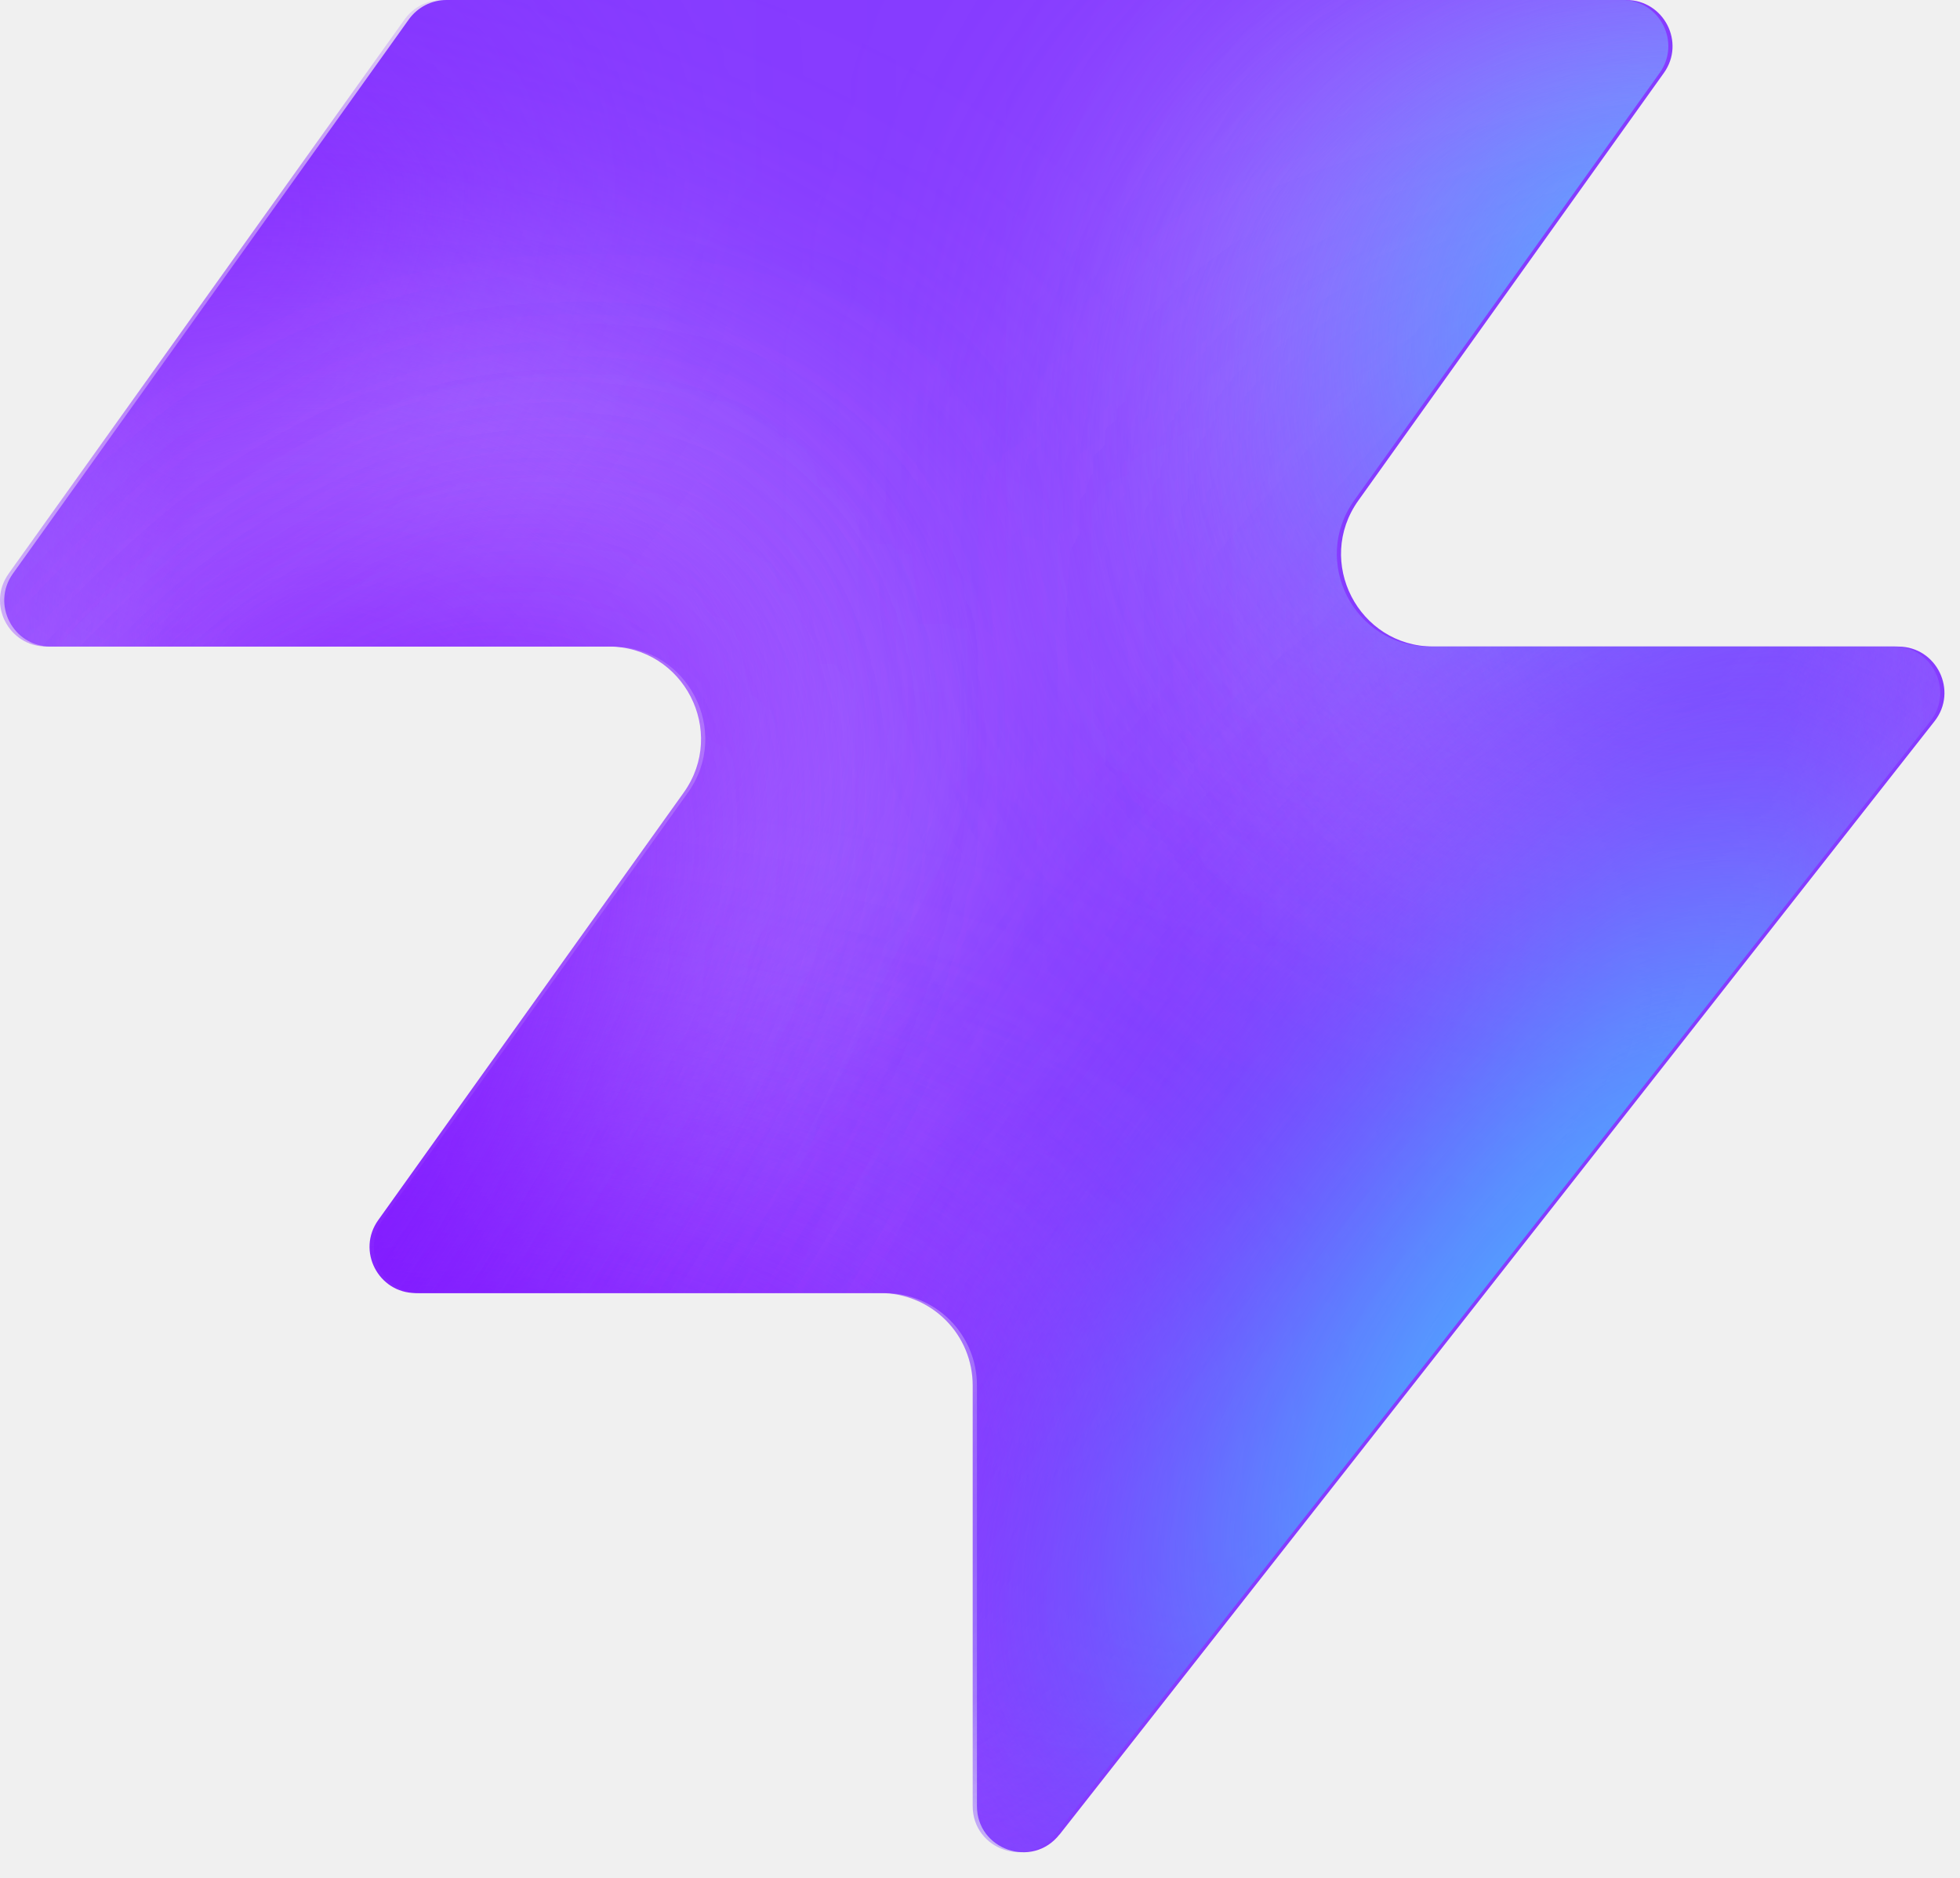
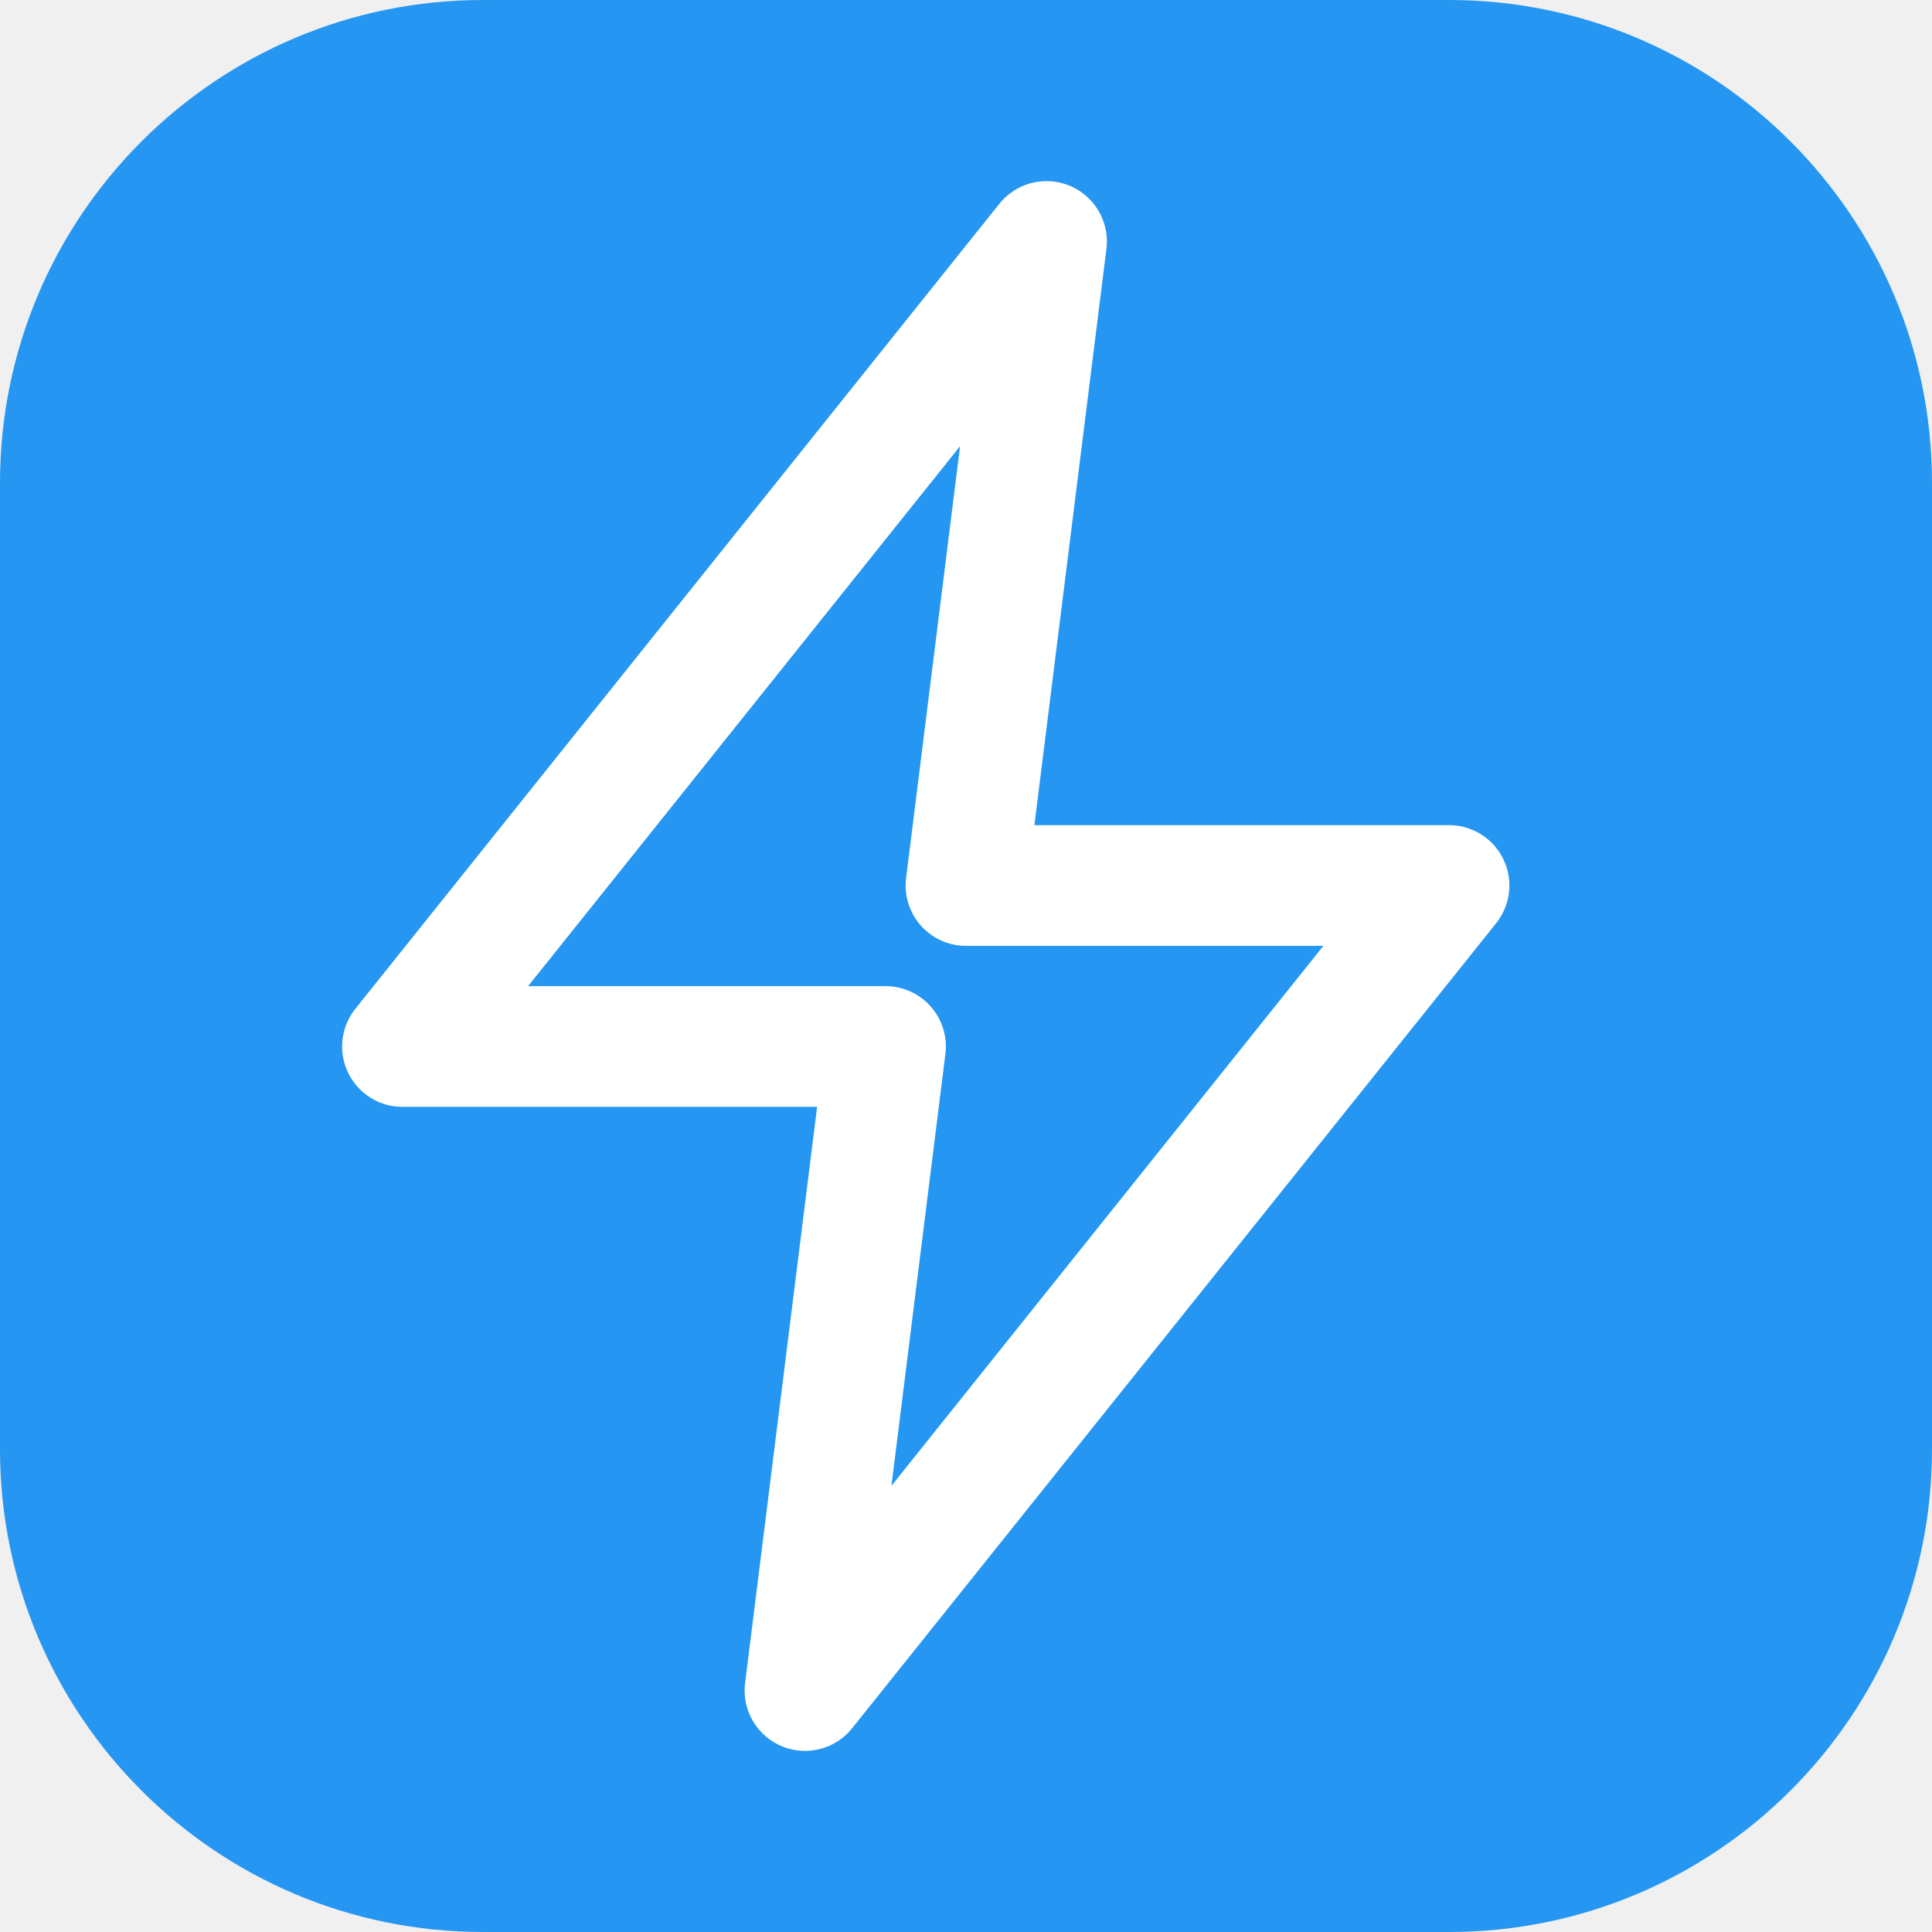
- <svg xmlns="http://www.w3.org/2000/svg" width="48" height="46" fill="none" viewBox="0 0 48 46">
-   <path fill="#863bff" d="M25.946 44.938c-.664.845-2.021.375-2.021-.698V33.937a2.26 2.26 0 0 0-2.262-2.262H10.287c-.92 0-1.456-1.04-.92-1.788l7.48-10.471c1.07-1.497 0-3.578-1.842-3.578H1.237c-.92 0-1.456-1.04-.92-1.788L10.013.474c.214-.297.556-.474.92-.474h28.894c.92 0 1.456 1.04.92 1.788l-7.48 10.471c-1.07 1.498 0 3.579 1.842 3.579h11.377c.943 0 1.473 1.088.89 1.83L25.947 44.94z" style="fill:#863bff;fill:color(display-p3 .525 .23 1);fill-opacity:1" />
-   <mask id="a" width="48" height="46" x="0" y="0" maskUnits="userSpaceOnUse" style="mask-type:alpha">
-     <path fill="#000" d="M25.842 44.938c-.664.844-2.021.375-2.021-.698V33.937a2.26 2.26 0 0 0-2.262-2.262H10.183c-.92 0-1.456-1.04-.92-1.788l7.48-10.471c1.07-1.498 0-3.579-1.842-3.579H1.133c-.92 0-1.456-1.04-.92-1.787L9.91.473c.214-.297.556-.474.92-.474h28.894c.92 0 1.456 1.04.92 1.788l-7.48 10.471c-1.07 1.498 0 3.578 1.842 3.578h11.377c.943 0 1.473 1.088.89 1.832L25.843 44.94z" style="fill:#000;fill-opacity:1" />
-   </mask>
-   <g mask="url(#a)">
-     <g filter="url(#b)">
-       <ellipse cx="5.508" cy="14.704" fill="#ede6ff" rx="5.508" ry="14.704" style="fill:#ede6ff;fill:color(display-p3 .927 .903 1);fill-opacity:1" transform="matrix(.00324 1 1 -.00324 -4.47 31.516)" />
-     </g>
-     <g filter="url(#c)">
-       <ellipse cx="10.399" cy="29.851" fill="#ede6ff" rx="10.399" ry="29.851" style="fill:#ede6ff;fill:color(display-p3 .927 .903 1);fill-opacity:1" transform="matrix(.00324 1 1 -.00324 -39.328 7.883)" />
-     </g>
-     <g filter="url(#d)">
-       <ellipse cx="5.508" cy="30.487" fill="#7e14ff" rx="5.508" ry="30.487" style="fill:#7e14ff;fill:color(display-p3 .492 .077 1);fill-opacity:1" transform="rotate(89.814 -25.913 -14.639)scale(1 -1)" />
-     </g>
-     <g filter="url(#e)">
-       <ellipse cx="5.508" cy="30.599" fill="#7e14ff" rx="5.508" ry="30.599" style="fill:#7e14ff;fill:color(display-p3 .492 .077 1);fill-opacity:1" transform="rotate(89.814 -32.644 -3.334)scale(1 -1)" />
-     </g>
-     <g filter="url(#f)">
-       <ellipse cx="5.508" cy="30.599" fill="#7e14ff" rx="5.508" ry="30.599" style="fill:#7e14ff;fill:color(display-p3 .492 .077 1);fill-opacity:1" transform="matrix(.00324 1 1 -.00324 -34.34 30.47)" />
-     </g>
-     <g filter="url(#g)">
-       <ellipse cx="14.072" cy="22.078" fill="#ede6ff" rx="14.072" ry="22.078" style="fill:#ede6ff;fill:color(display-p3 .927 .903 1);fill-opacity:1" transform="rotate(93.35 24.506 48.493)scale(-1 1)" />
-     </g>
-     <g filter="url(#h)">
-       <ellipse cx="3.47" cy="21.501" fill="#7e14ff" rx="3.47" ry="21.501" style="fill:#7e14ff;fill:color(display-p3 .492 .077 1);fill-opacity:1" transform="rotate(89.009 28.708 47.59)scale(-1 1)" />
-     </g>
-     <g filter="url(#i)">
-       <ellipse cx="3.47" cy="21.501" fill="#7e14ff" rx="3.47" ry="21.501" style="fill:#7e14ff;fill:color(display-p3 .492 .077 1);fill-opacity:1" transform="rotate(89.009 28.708 47.59)scale(-1 1)" />
-     </g>
-     <g filter="url(#j)">
-       <ellipse cx=".387" cy="8.972" fill="#7e14ff" rx="4.407" ry="29.108" style="fill:#7e14ff;fill:color(display-p3 .492 .077 1);fill-opacity:1" transform="rotate(39.51 .387 8.972)" />
-     </g>
-     <g filter="url(#k)">
-       <ellipse cx="47.523" cy="-6.092" fill="#7e14ff" rx="4.407" ry="29.108" style="fill:#7e14ff;fill:color(display-p3 .492 .077 1);fill-opacity:1" transform="rotate(37.892 47.523 -6.092)" />
-     </g>
-     <g filter="url(#l)">
-       <ellipse cx="41.412" cy="6.333" fill="#47bfff" rx="5.971" ry="9.665" style="fill:#47bfff;fill:color(display-p3 .28 .748 1);fill-opacity:1" transform="rotate(37.892 41.412 6.333)" />
-     </g>
-     <g filter="url(#m)">
-       <ellipse cx="-1.879" cy="38.332" fill="#7e14ff" rx="4.407" ry="29.108" style="fill:#7e14ff;fill:color(display-p3 .492 .077 1);fill-opacity:1" transform="rotate(37.892 -1.88 38.332)" />
-     </g>
-     <g filter="url(#n)">
-       <ellipse cx="-1.879" cy="38.332" fill="#7e14ff" rx="4.407" ry="29.108" style="fill:#7e14ff;fill:color(display-p3 .492 .077 1);fill-opacity:1" transform="rotate(37.892 -1.88 38.332)" />
-     </g>
-     <g filter="url(#o)">
-       <ellipse cx="35.651" cy="29.907" fill="#7e14ff" rx="4.407" ry="29.108" style="fill:#7e14ff;fill:color(display-p3 .492 .077 1);fill-opacity:1" transform="rotate(37.892 35.651 29.907)" />
-     </g>
-     <g filter="url(#p)">
-       <ellipse cx="38.418" cy="32.4" fill="#47bfff" rx="5.971" ry="15.297" style="fill:#47bfff;fill:color(display-p3 .28 .748 1);fill-opacity:1" transform="rotate(37.892 38.418 32.4)" />
-     </g>
-   </g>
-   <defs>
-     <filter id="b" width="60.045" height="41.654" x="-19.77" y="16.149" color-interpolation-filters="sRGB" filterUnits="userSpaceOnUse">
-       <feFlood flood-opacity="0" result="BackgroundImageFix" />
-       <feBlend in="SourceGraphic" in2="BackgroundImageFix" result="shape" />
-       <feGaussianBlur result="effect1_foregroundBlur_2002_17158" stdDeviation="7.659" />
-     </filter>
-     <filter id="c" width="90.34" height="51.437" x="-54.613" y="-7.533" color-interpolation-filters="sRGB" filterUnits="userSpaceOnUse">
-       <feFlood flood-opacity="0" result="BackgroundImageFix" />
-       <feBlend in="SourceGraphic" in2="BackgroundImageFix" result="shape" />
-       <feGaussianBlur result="effect1_foregroundBlur_2002_17158" stdDeviation="7.659" />
-     </filter>
-     <filter id="d" width="79.355" height="29.4" x="-49.64" y="2.03" color-interpolation-filters="sRGB" filterUnits="userSpaceOnUse">
-       <feFlood flood-opacity="0" result="BackgroundImageFix" />
-       <feBlend in="SourceGraphic" in2="BackgroundImageFix" result="shape" />
-       <feGaussianBlur result="effect1_foregroundBlur_2002_17158" stdDeviation="4.596" />
-     </filter>
-     <filter id="e" width="79.579" height="29.4" x="-45.045" y="20.029" color-interpolation-filters="sRGB" filterUnits="userSpaceOnUse">
-       <feFlood flood-opacity="0" result="BackgroundImageFix" />
-       <feBlend in="SourceGraphic" in2="BackgroundImageFix" result="shape" />
-       <feGaussianBlur result="effect1_foregroundBlur_2002_17158" stdDeviation="4.596" />
-     </filter>
-     <filter id="f" width="79.579" height="29.4" x="-43.513" y="21.178" color-interpolation-filters="sRGB" filterUnits="userSpaceOnUse">
-       <feFlood flood-opacity="0" result="BackgroundImageFix" />
-       <feBlend in="SourceGraphic" in2="BackgroundImageFix" result="shape" />
-       <feGaussianBlur result="effect1_foregroundBlur_2002_17158" stdDeviation="4.596" />
-     </filter>
-     <filter id="g" width="74.749" height="58.852" x="15.756" y="-17.901" color-interpolation-filters="sRGB" filterUnits="userSpaceOnUse">
-       <feFlood flood-opacity="0" result="BackgroundImageFix" />
-       <feBlend in="SourceGraphic" in2="BackgroundImageFix" result="shape" />
-       <feGaussianBlur result="effect1_foregroundBlur_2002_17158" stdDeviation="7.659" />
-     </filter>
-     <filter id="h" width="61.377" height="25.362" x="23.548" y="2.284" color-interpolation-filters="sRGB" filterUnits="userSpaceOnUse">
-       <feFlood flood-opacity="0" result="BackgroundImageFix" />
-       <feBlend in="SourceGraphic" in2="BackgroundImageFix" result="shape" />
-       <feGaussianBlur result="effect1_foregroundBlur_2002_17158" stdDeviation="4.596" />
-     </filter>
-     <filter id="i" width="61.377" height="25.362" x="23.548" y="2.284" color-interpolation-filters="sRGB" filterUnits="userSpaceOnUse">
-       <feFlood flood-opacity="0" result="BackgroundImageFix" />
-       <feBlend in="SourceGraphic" in2="BackgroundImageFix" result="shape" />
-       <feGaussianBlur result="effect1_foregroundBlur_2002_17158" stdDeviation="4.596" />
-     </filter>
-     <filter id="j" width="56.045" height="63.649" x="-27.636" y="-22.853" color-interpolation-filters="sRGB" filterUnits="userSpaceOnUse">
-       <feFlood flood-opacity="0" result="BackgroundImageFix" />
-       <feBlend in="SourceGraphic" in2="BackgroundImageFix" result="shape" />
-       <feGaussianBlur result="effect1_foregroundBlur_2002_17158" stdDeviation="4.596" />
-     </filter>
-     <filter id="k" width="54.814" height="64.646" x="20.116" y="-38.415" color-interpolation-filters="sRGB" filterUnits="userSpaceOnUse">
-       <feFlood flood-opacity="0" result="BackgroundImageFix" />
-       <feBlend in="SourceGraphic" in2="BackgroundImageFix" result="shape" />
-       <feGaussianBlur result="effect1_foregroundBlur_2002_17158" stdDeviation="4.596" />
-     </filter>
-     <filter id="l" width="33.541" height="35.313" x="24.641" y="-11.323" color-interpolation-filters="sRGB" filterUnits="userSpaceOnUse">
-       <feFlood flood-opacity="0" result="BackgroundImageFix" />
-       <feBlend in="SourceGraphic" in2="BackgroundImageFix" result="shape" />
-       <feGaussianBlur result="effect1_foregroundBlur_2002_17158" stdDeviation="4.596" />
-     </filter>
-     <filter id="m" width="54.814" height="64.646" x="-29.286" y="6.009" color-interpolation-filters="sRGB" filterUnits="userSpaceOnUse">
-       <feFlood flood-opacity="0" result="BackgroundImageFix" />
-       <feBlend in="SourceGraphic" in2="BackgroundImageFix" result="shape" />
-       <feGaussianBlur result="effect1_foregroundBlur_2002_17158" stdDeviation="4.596" />
-     </filter>
-     <filter id="n" width="54.814" height="64.646" x="-29.286" y="6.009" color-interpolation-filters="sRGB" filterUnits="userSpaceOnUse">
-       <feFlood flood-opacity="0" result="BackgroundImageFix" />
-       <feBlend in="SourceGraphic" in2="BackgroundImageFix" result="shape" />
-       <feGaussianBlur result="effect1_foregroundBlur_2002_17158" stdDeviation="4.596" />
-     </filter>
-     <filter id="o" width="54.814" height="64.646" x="8.244" y="-2.416" color-interpolation-filters="sRGB" filterUnits="userSpaceOnUse">
-       <feFlood flood-opacity="0" result="BackgroundImageFix" />
-       <feBlend in="SourceGraphic" in2="BackgroundImageFix" result="shape" />
-       <feGaussianBlur result="effect1_foregroundBlur_2002_17158" stdDeviation="4.596" />
-     </filter>
-     <filter id="p" width="39.409" height="43.623" x="18.713" y="10.588" color-interpolation-filters="sRGB" filterUnits="userSpaceOnUse">
-       <feFlood flood-opacity="0" result="BackgroundImageFix" />
-       <feBlend in="SourceGraphic" in2="BackgroundImageFix" result="shape" />
-       <feGaussianBlur result="effect1_foregroundBlur_2002_17158" stdDeviation="4.596" />
-     </filter>
-   </defs>
+ <svg xmlns="http://www.w3.org/2000/svg" width="48" height="48" viewBox="0 0 48 48" fill="none">
+   <rect width="48" height="48" rx="12" fill="#2596f1" />
+   <path d="M26 6L10 26h12l-2 16 16-20H24l2-16z" fill="none" stroke="white" stroke-width="3" stroke-linejoin="round" stroke-linecap="round" />
</svg>
